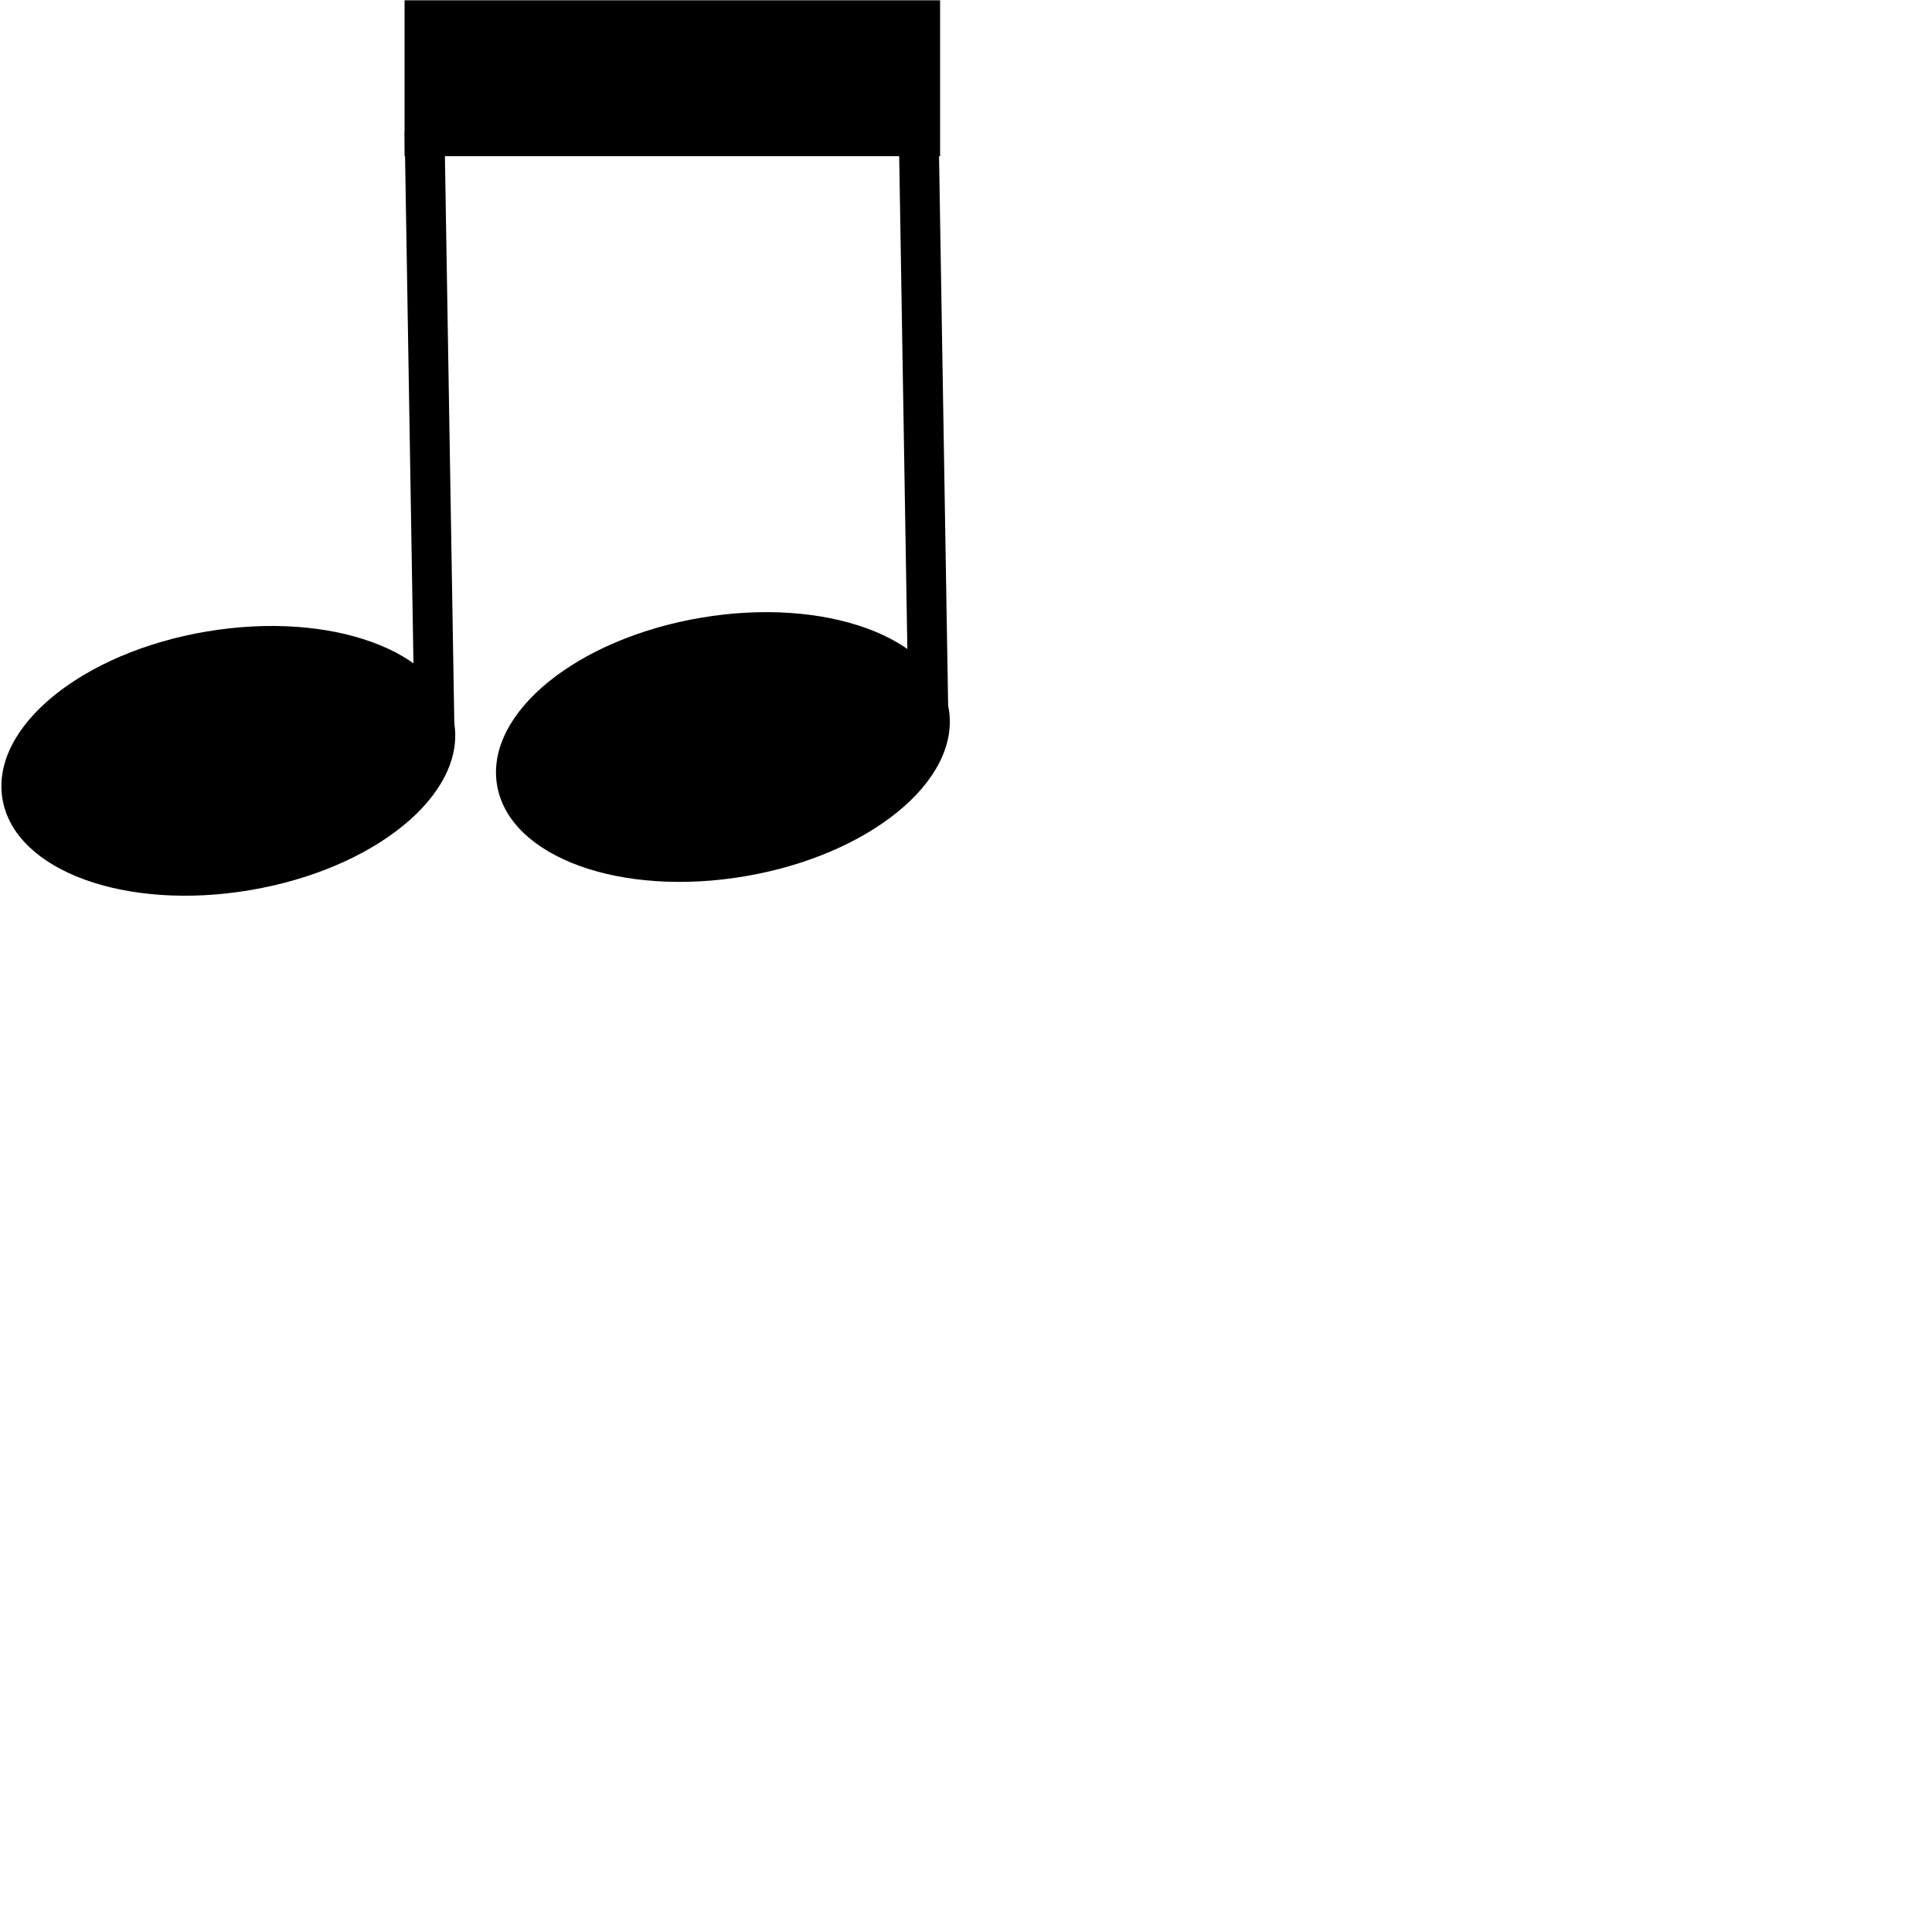
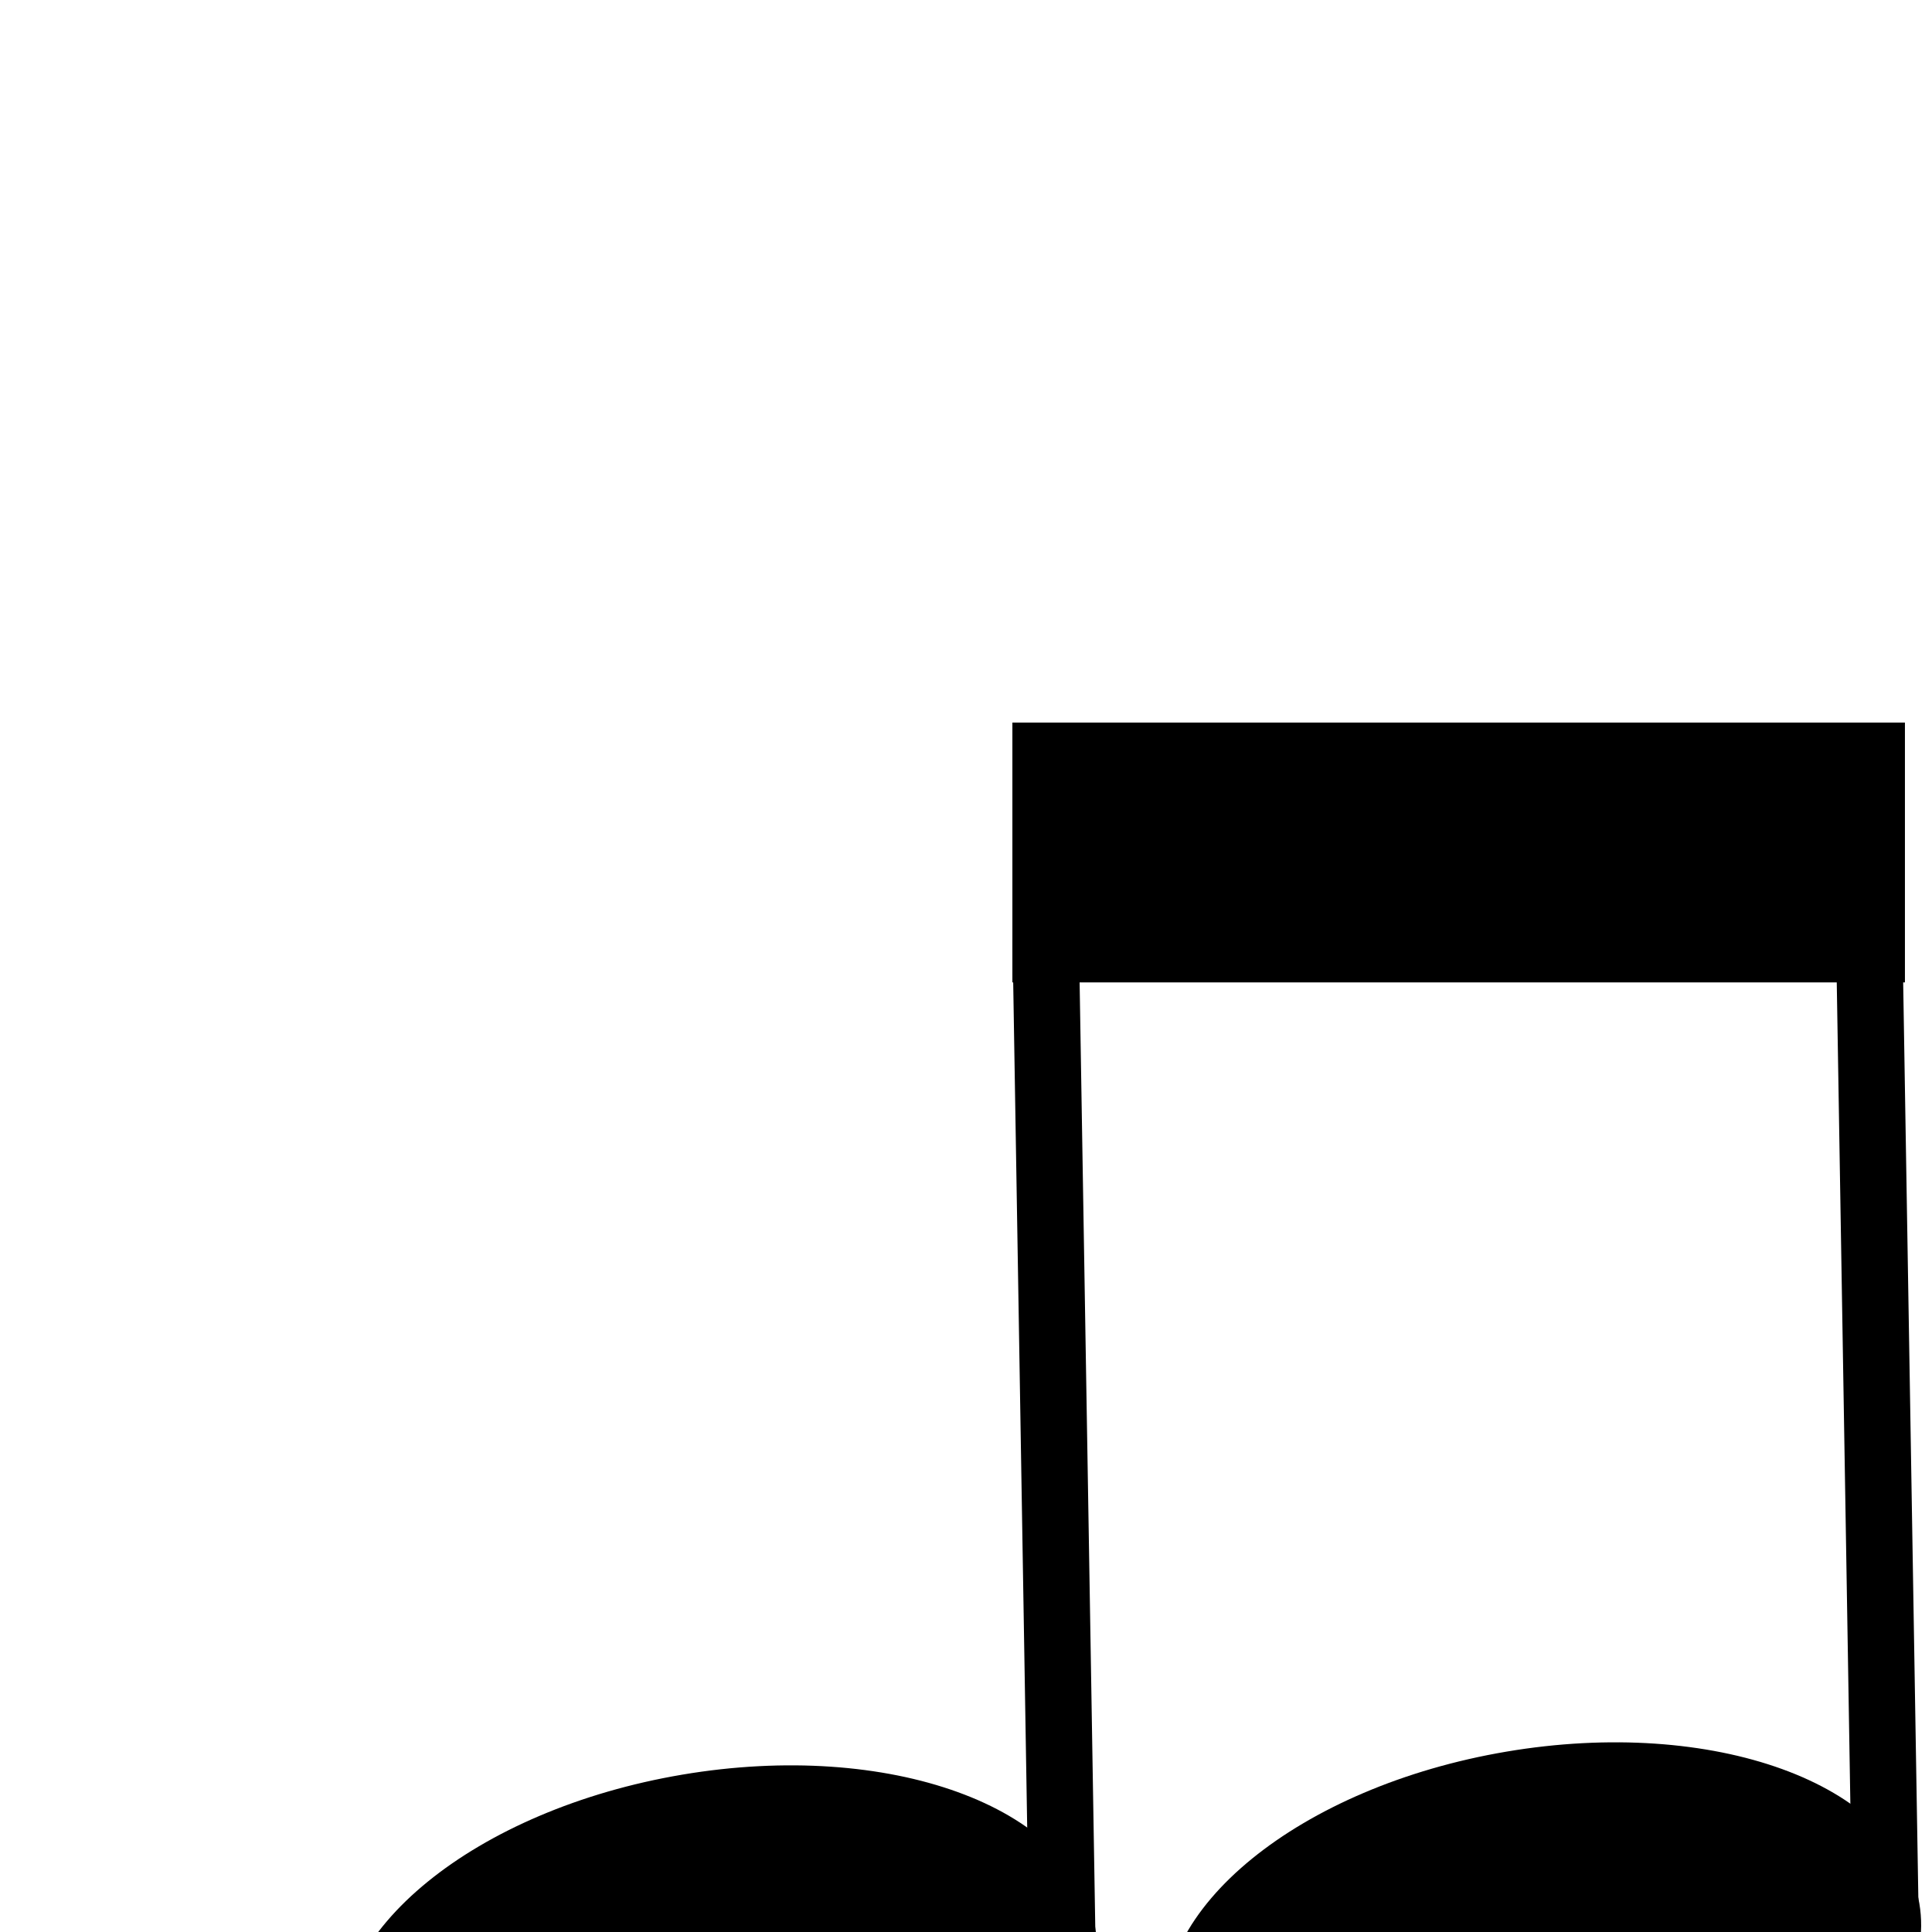
- <svg xmlns="http://www.w3.org/2000/svg" width="100" height="100" xml:space="preserve" overflow="hidden">
-   <g transform="scale(0.075) translate(-440 -599)">
-     <path d="M443.97 1150.06C435.845 1102.02 498.028 1051.45 582.859 1037.11 667.69 1022.76 743.046 1050.06 751.17 1098.1 759.295 1146.13 697.112 1196.7 612.281 1211.05 527.45 1225.4 452.095 1198.09 443.97 1150.06Z" stroke="#000000" stroke-width="4.583" stroke-miterlimit="8" fill-rule="evenodd" />
-     <path d="M739.873 1103.69 733 689" stroke="#000000" stroke-width="27.5" stroke-miterlimit="8" fill="none" fill-rule="evenodd" />
-     <path d="M785.302 1140.52C777.178 1092.49 839.361 1041.92 924.192 1027.57 1009.02 1013.22 1084.38 1040.53 1092.5 1088.56 1100.63 1136.59 1038.44 1187.16 953.613 1201.51 868.782 1215.86 793.427 1188.56 785.302 1140.52Z" stroke="#000000" stroke-width="4.583" stroke-miterlimit="8" fill-rule="evenodd" />
-     <path d="M1080.87 1102.69 1074 688" stroke="#000000" stroke-width="27.5" stroke-miterlimit="8" fill="none" fill-rule="evenodd" />
-     <rect x="721.5" y="601.5" width="365" height="103" stroke="#000000" stroke-width="4.583" stroke-miterlimit="8" />
+ <svg xmlns="http://www.w3.org/2000/svg" width="40" height="40" viewBox="0 0 800 800">
+   <g transform="translate(-300,-300)">
+     <path d="M443.97 1150.06C435.845 1102.02 498.028 1051.45 582.859 1037.11 667.69 1022.76 743.046 1050.06 751.17 1098.1 759.295 1146.13 697.112 1196.7 612.281 1211.05 527.45 1225.4 452.095 1198.09 443.97 1150.06Z" stroke="#000000" stroke-width="4.583" stroke-miterlimit="8" fill-rule="evenodd" fill="#000000" />
+     <path d="M785.302 1140.52C777.178 1092.49 839.361 1041.92 924.192 1027.57 1009.02 1013.22 1084.38 1040.53 1092.5 1088.56 1100.63 1136.59 1038.44 1187.16 953.613 1201.51 868.782 1215.86 793.427 1188.56 785.302 1140.52Z" stroke="#000000" stroke-width="4.583" stroke-miterlimit="8" fill="#000000" fill-rule="evenodd" />
+     <path d="M739.873 1103.69 733 689" stroke="#000000" stroke-width="27.5" stroke-miterlimit="8" fill="#000000" fill-rule="evenodd" />
+     <path d="M1080.87 1102.69 1074 688" stroke="#000000" stroke-width="27.5" stroke-miterlimit="8" fill="#000000" fill-rule="evenodd" />
+     <rect x="721.5" y="601.5" width="365" height="103" stroke="#000000" stroke-width="4.583" stroke-miterlimit="8" fill="#000000" />
  </g>
</svg>
